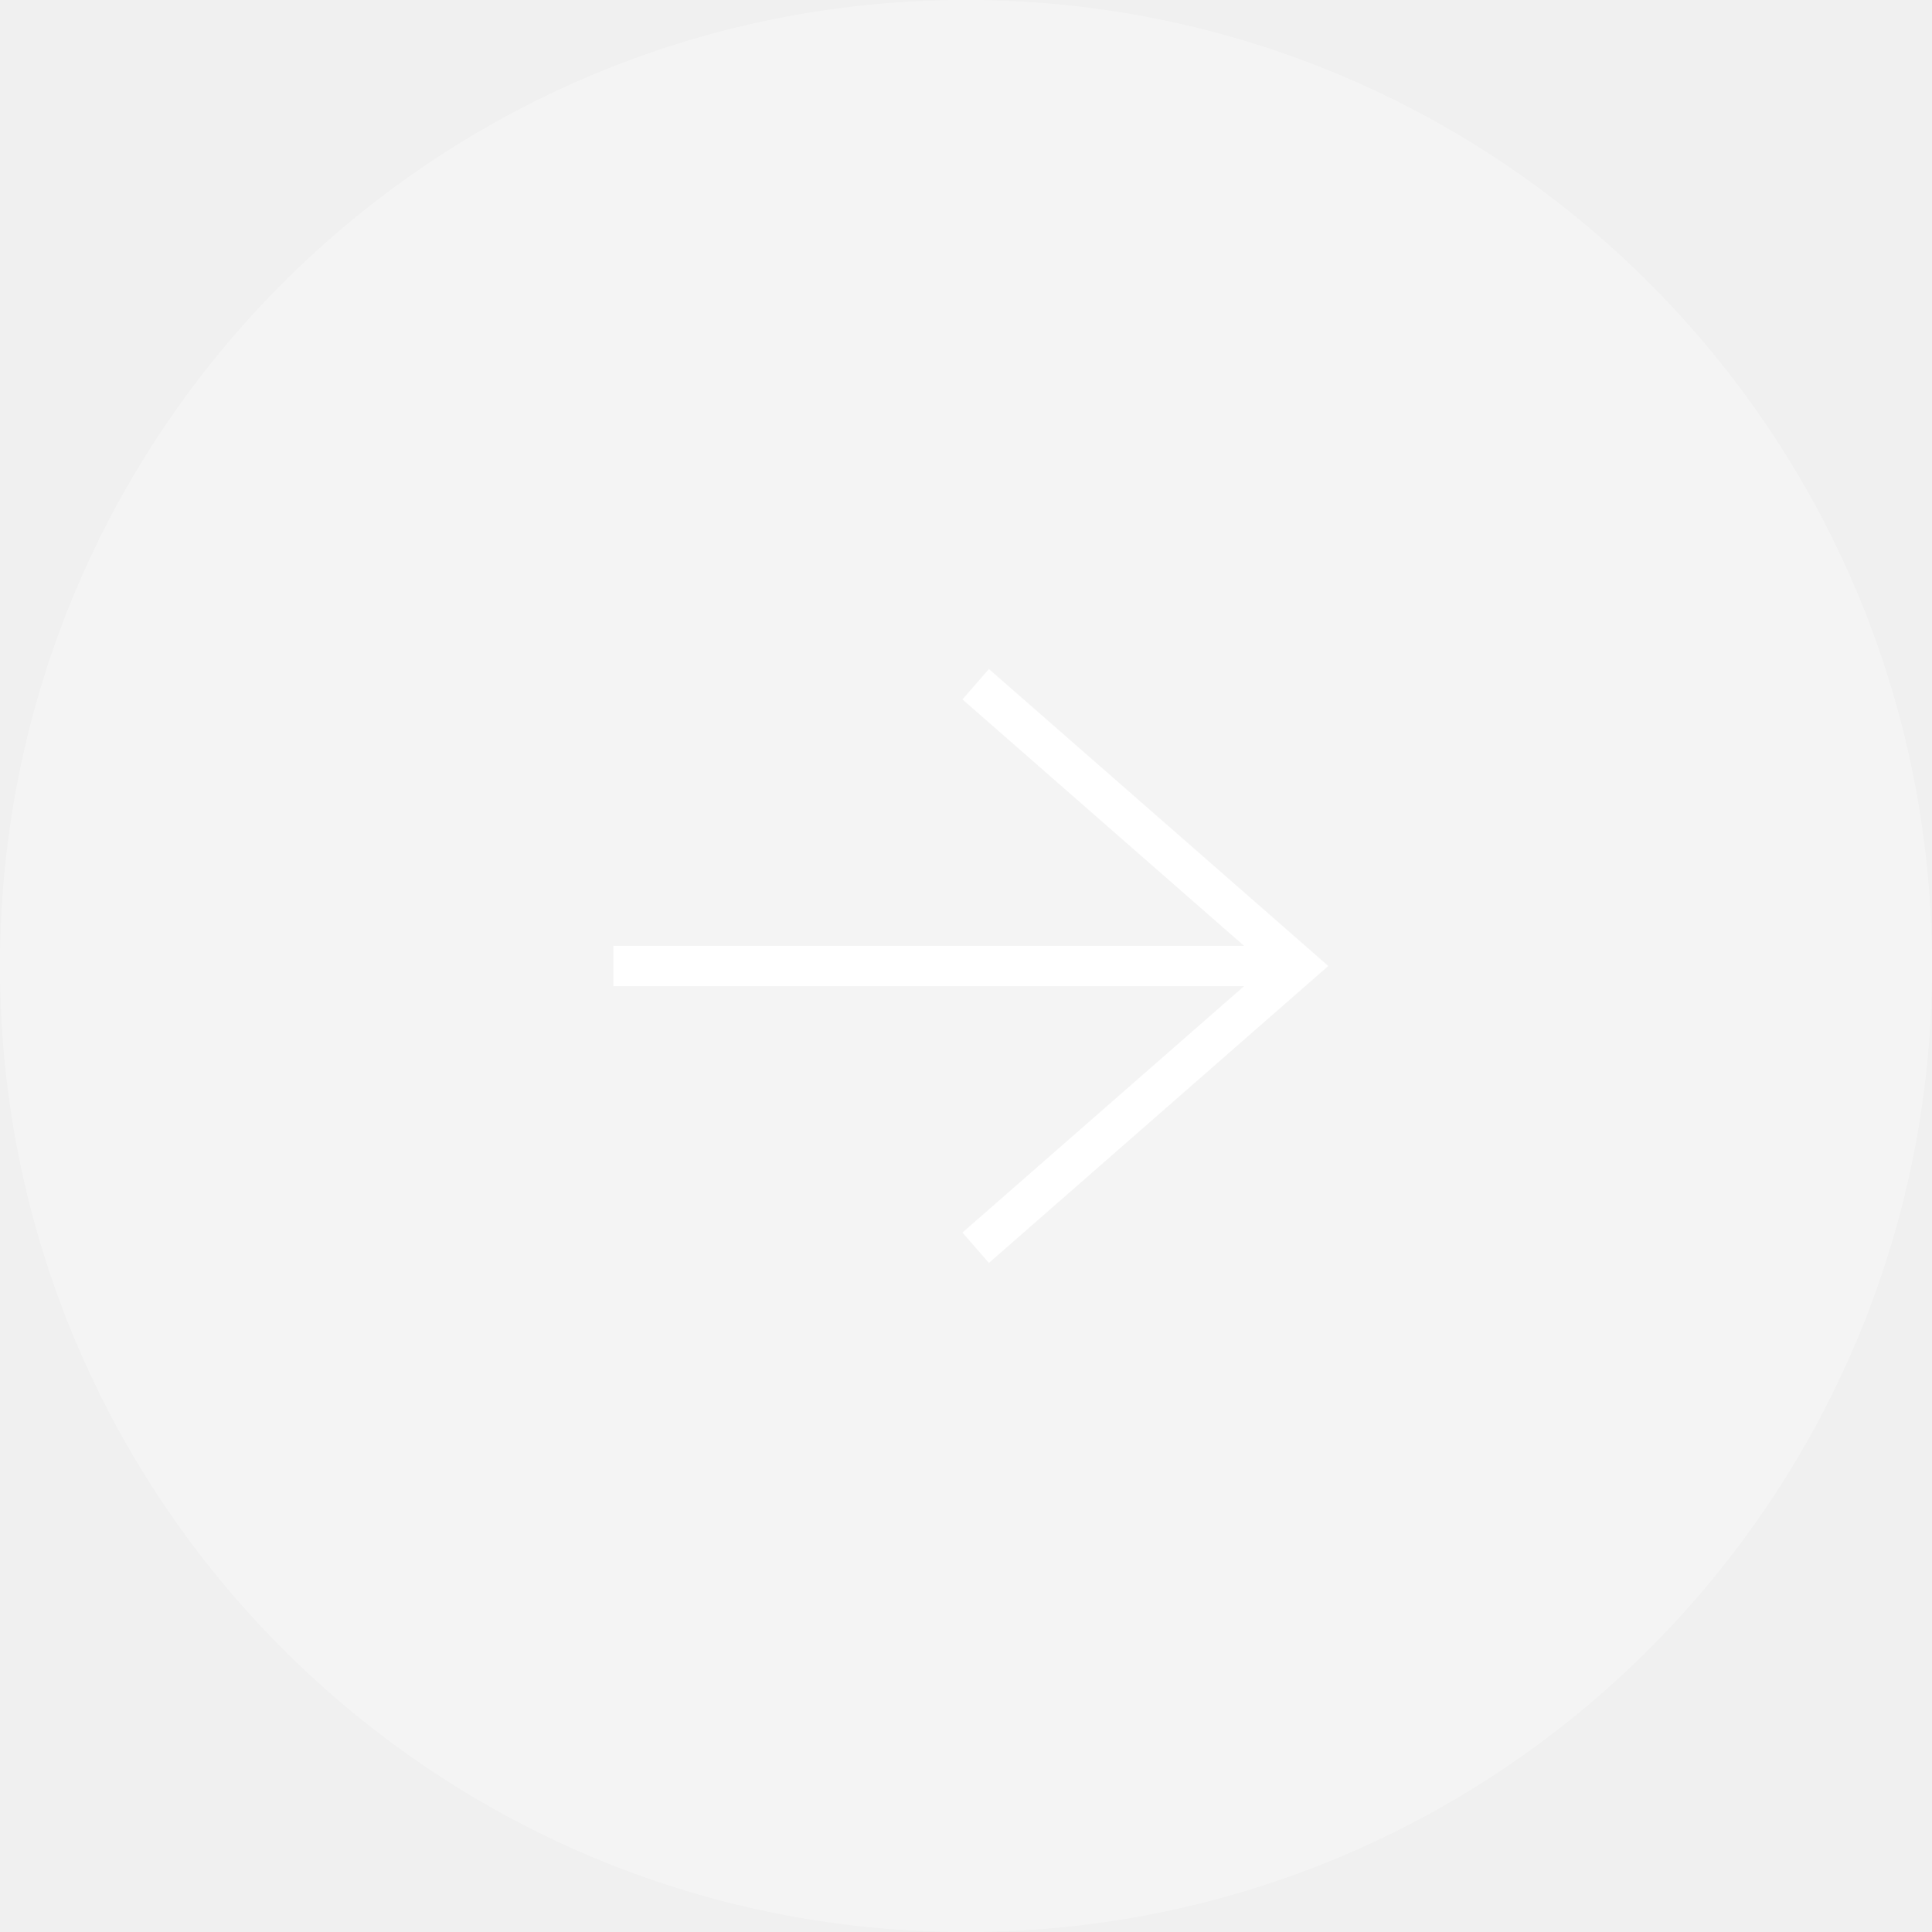
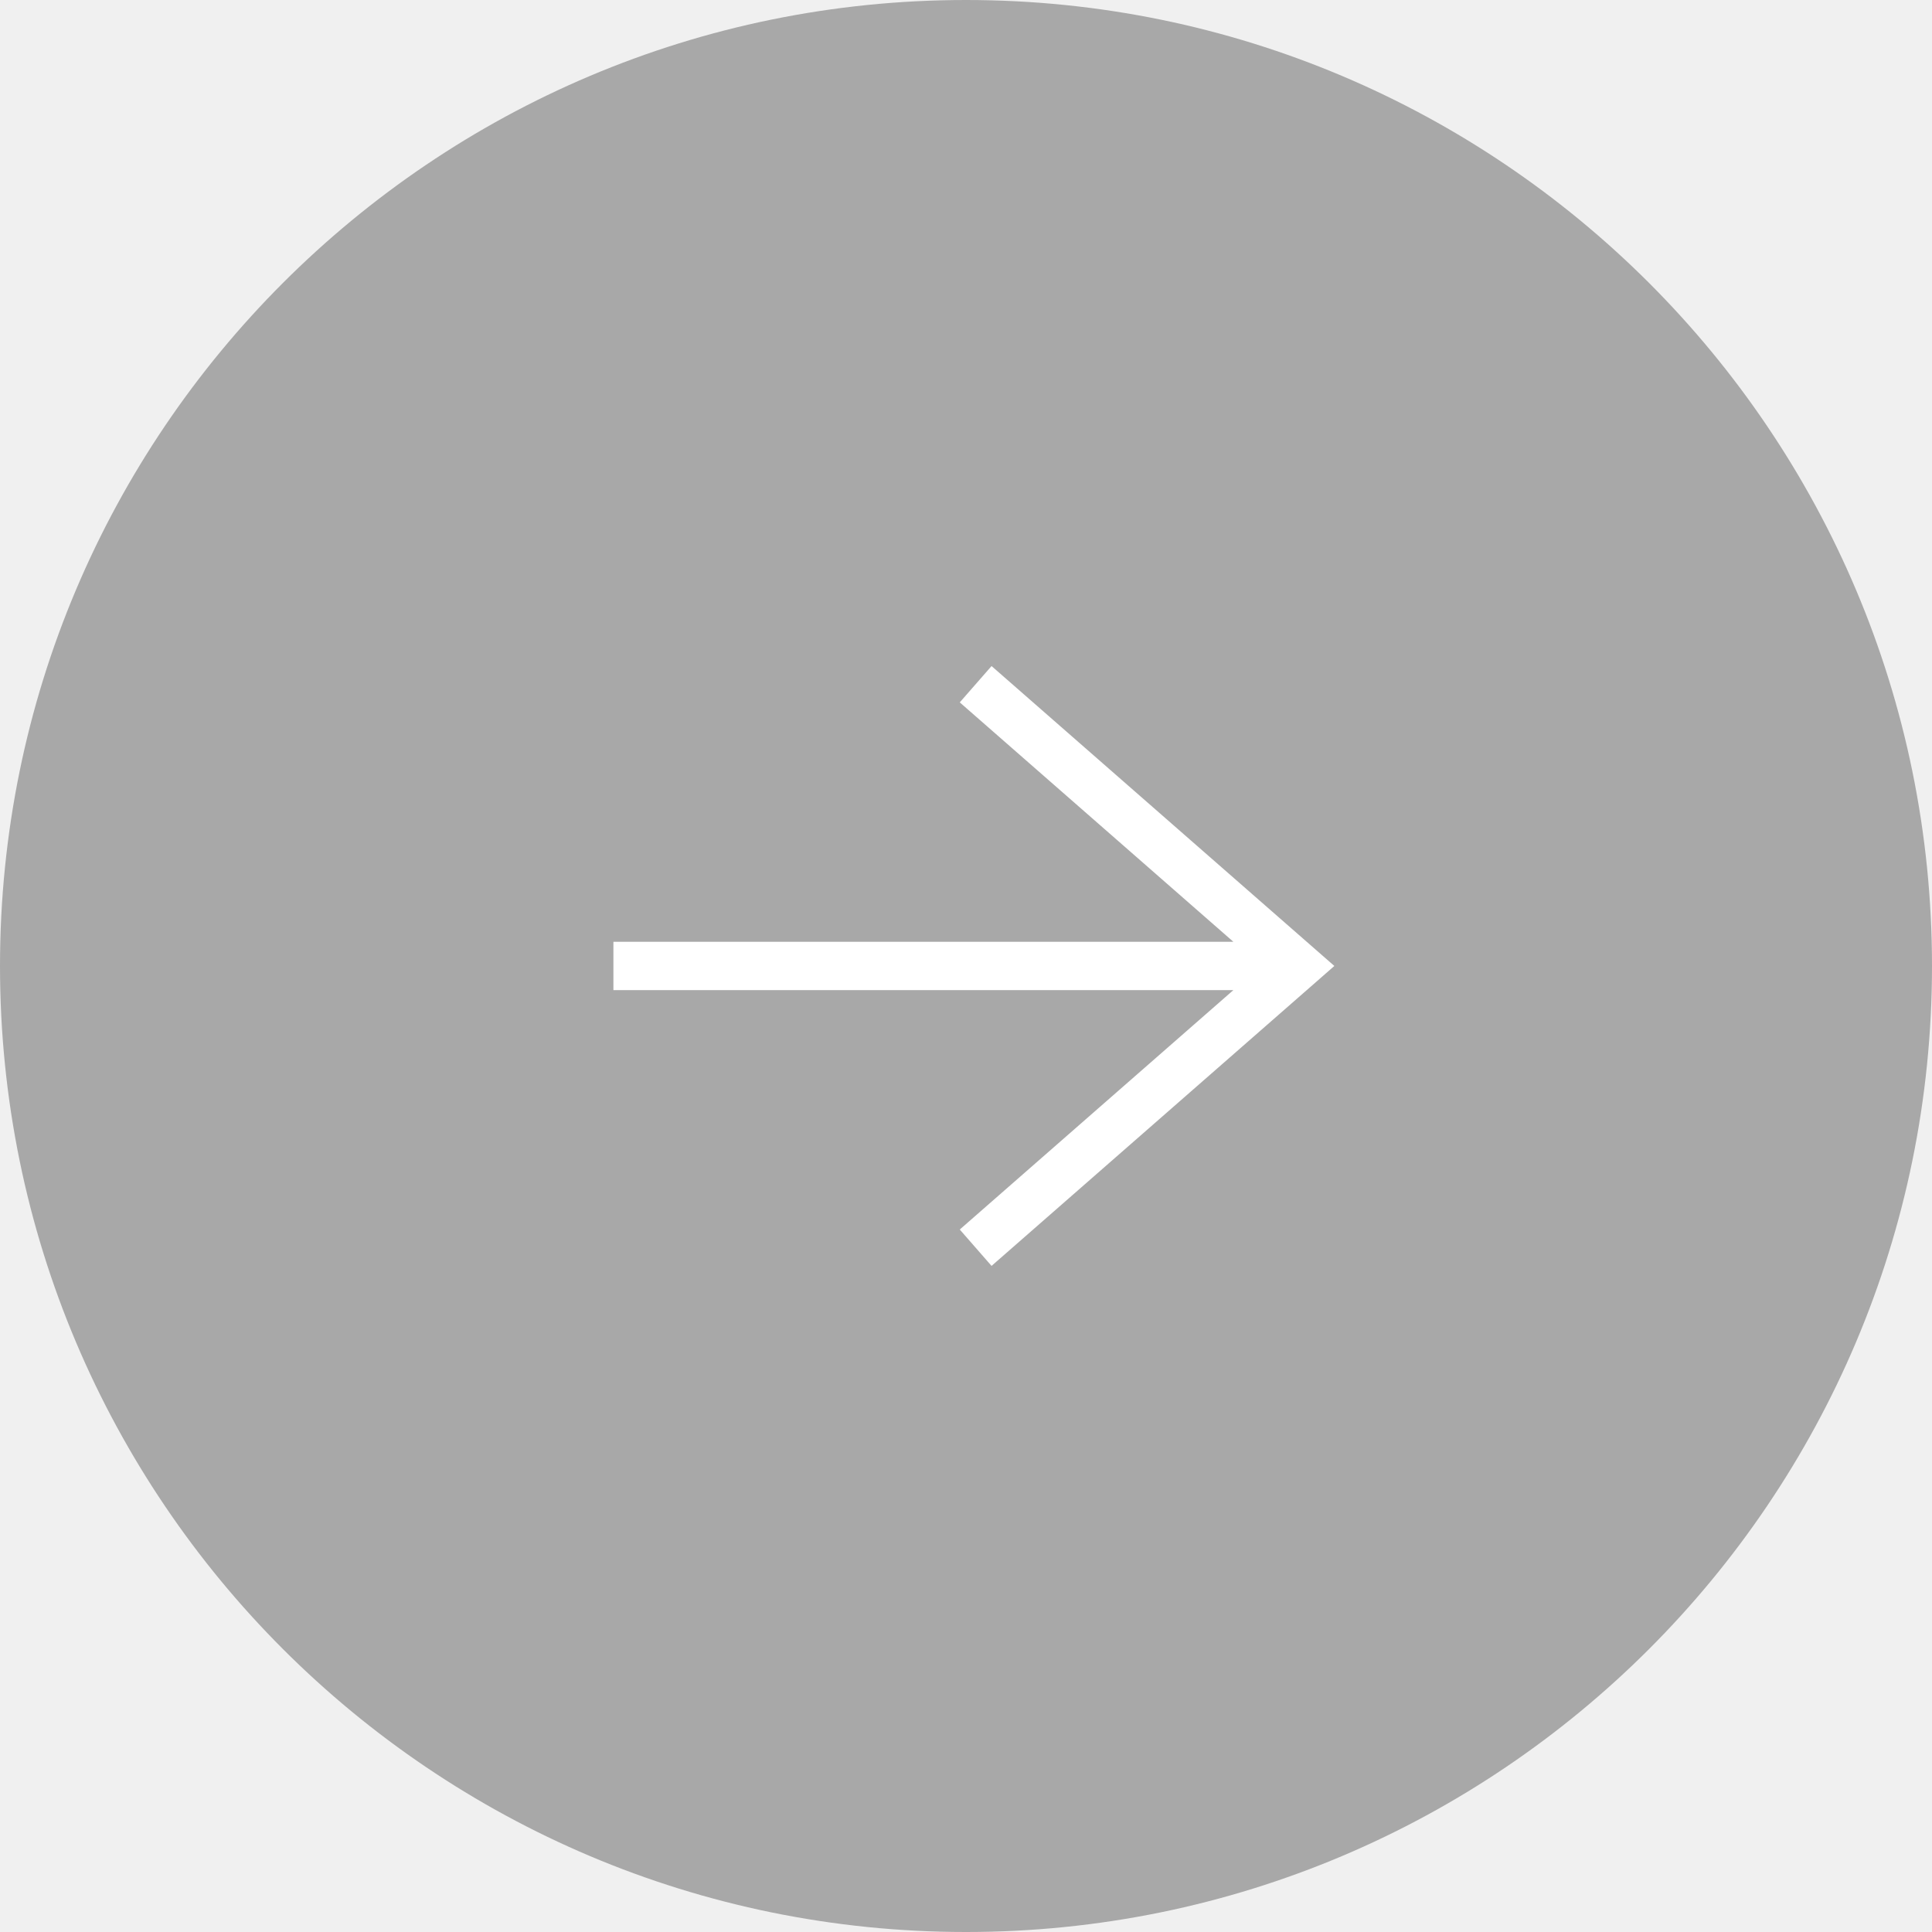
- <svg xmlns="http://www.w3.org/2000/svg" width="48" height="48" viewBox="0 0 48 48" fill="none">
-   <g filter="url(#filter0_b_2423_24575)">
-     <rect width="48" height="48" rx="24" fill="white" fill-opacity="0.3" />
-     <path fill-rule="evenodd" clip-rule="evenodd" d="M24.57 31.376L32.57 24.376L33 24L32.57 23.623L24.57 16.623L23.912 17.376L30.91 23.5L15.241 23.5L15.241 24.5L30.91 24.5L23.912 30.623L24.57 31.376Z" fill="white" />
+ <svg xmlns="http://www.w3.org/2000/svg" width="40" height="40" viewBox="0 0 40 40" fill="none">
+   <g filter="url(#filter0_b_2612_25670)">
+     <rect width="40" height="40" rx="20" fill="black" fill-opacity="0.3" />
+     <path fill-rule="evenodd" clip-rule="evenodd" d="M20.529 26.209L27.196 20.376L27.626 19.999L27.196 19.623L20.529 13.79L19.871 14.542L25.536 19.499L12.7 19.499L12.7 20.499L25.536 20.499L19.871 25.456L20.529 26.209Z" fill="white" />
  </g>
  <defs>
-     <filter id="filter0_b_2423_24575" x="-80" y="-80" width="208" height="208" filterUnits="userSpaceOnUse" color-interpolation-filters="sRGB">
+     <filter id="filter0_b_2612_25670" x="-80" y="-80" width="200" height="200" filterUnits="userSpaceOnUse" color-interpolation-filters="sRGB">
      <feFlood flood-opacity="0" result="BackgroundImageFix" />
      <feGaussianBlur in="BackgroundImageFix" stdDeviation="40" />
-       <feComposite in2="SourceAlpha" operator="in" result="effect1_backgroundBlur_2423_24575" />
-       <feBlend mode="normal" in="SourceGraphic" in2="effect1_backgroundBlur_2423_24575" result="shape" />
+       <feComposite in2="SourceAlpha" operator="in" result="effect1_backgroundBlur_2612_25670" />
+       <feBlend mode="normal" in="SourceGraphic" in2="effect1_backgroundBlur_2612_25670" result="shape" />
    </filter>
  </defs>
</svg>
